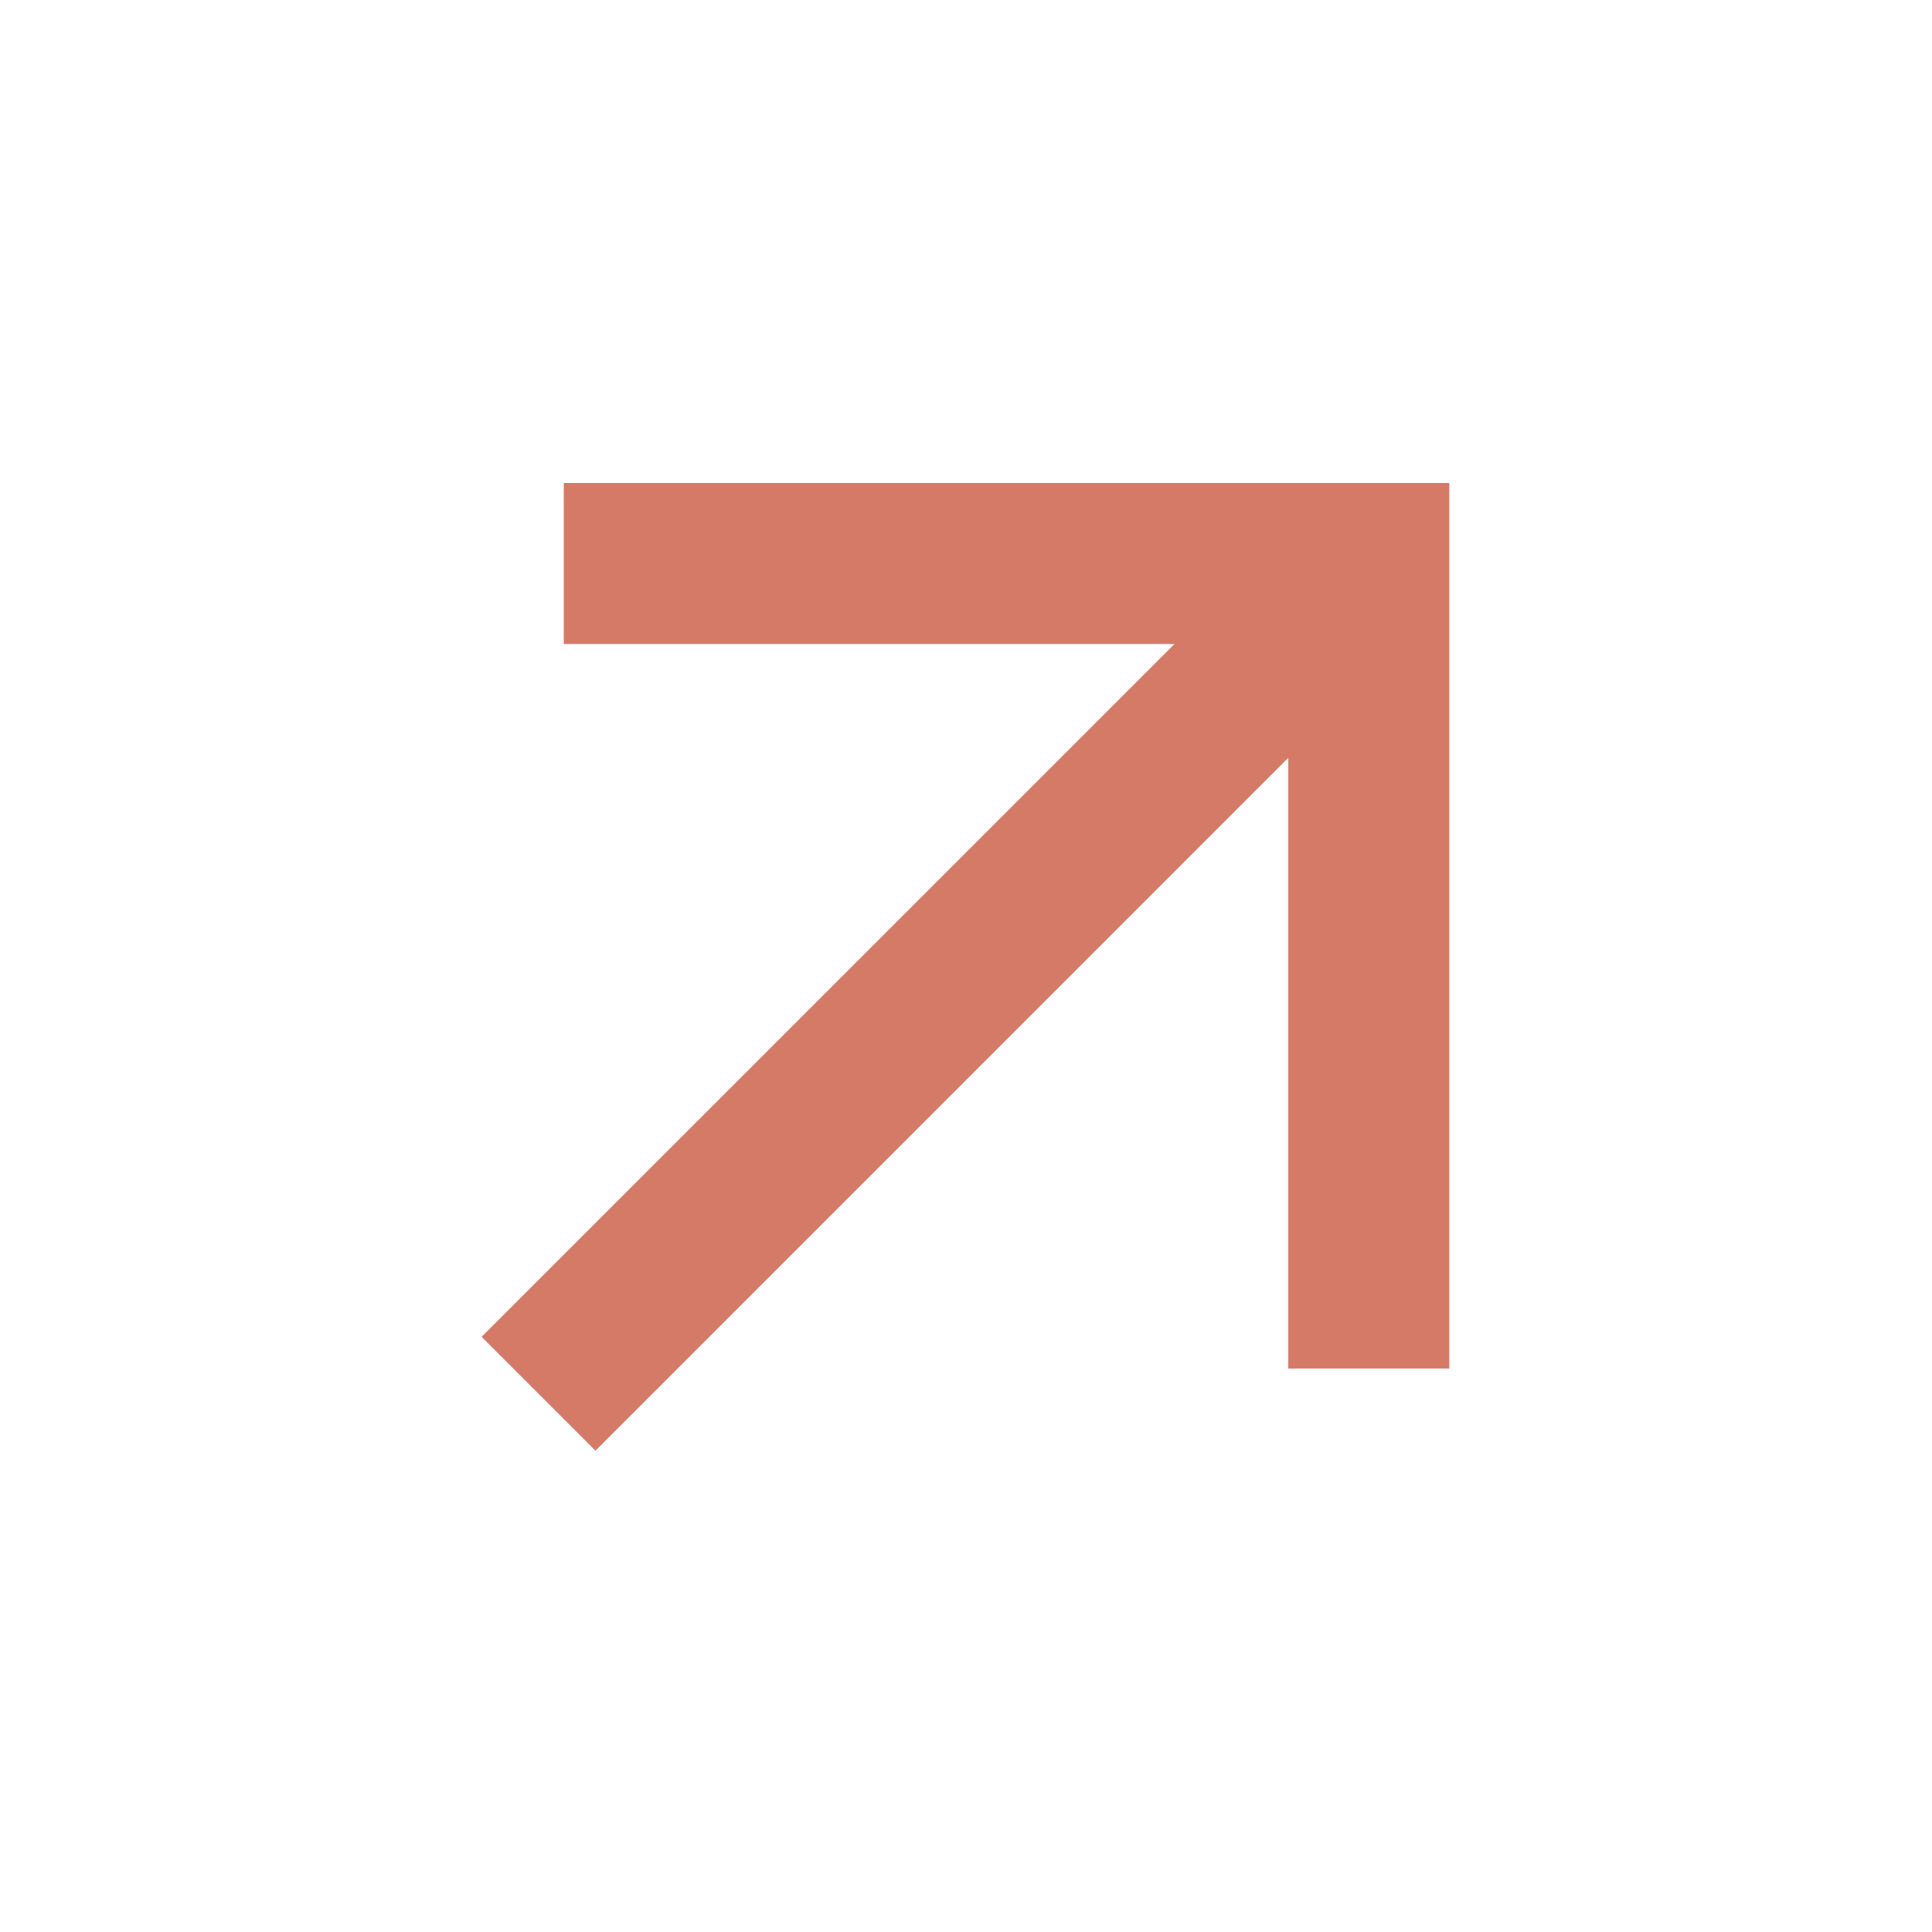
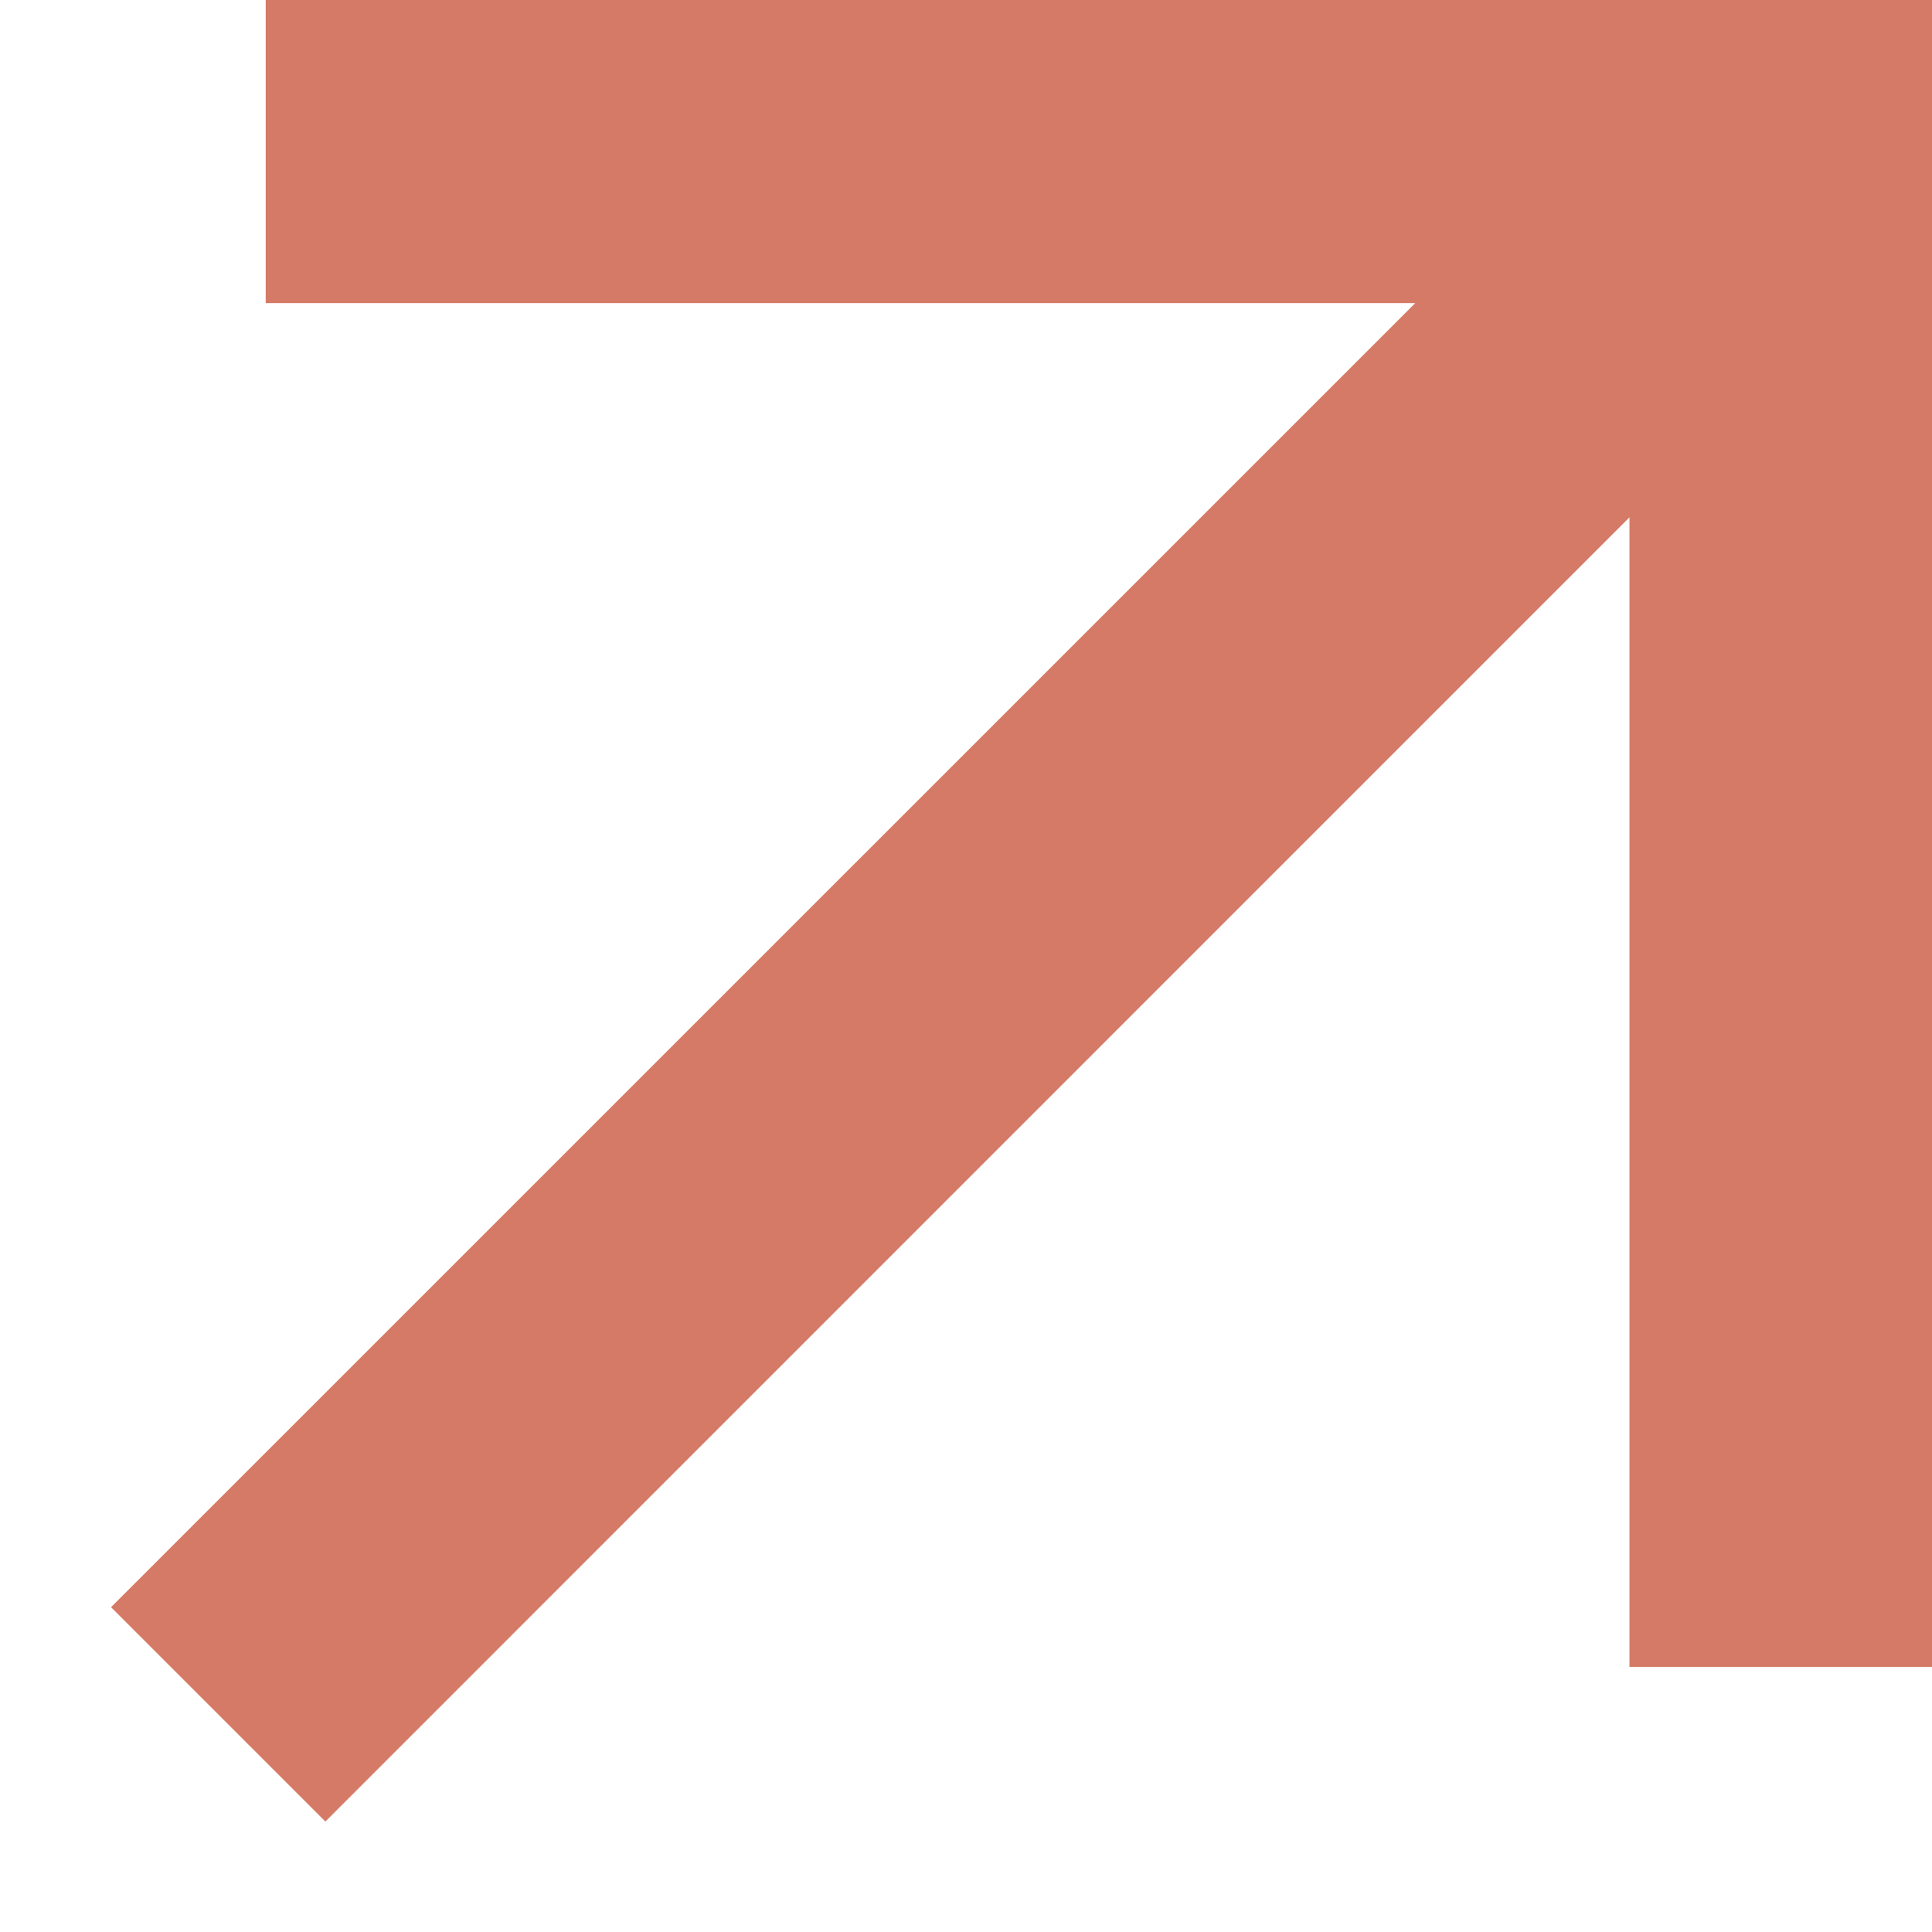
- <svg xmlns="http://www.w3.org/2000/svg" width="32" height="32" viewBox="0 0 32 32" fill="none">
-   <path d="M21.338 12.552L9.863 24.028L7.977 22.142L19.453 10.667H9.338V8H24.005V22.667H21.338V12.552Z" fill="#D57A66" />
+ <svg xmlns="http://www.w3.org/2000/svg" width="17" height="17" viewBox="0 0 17 17" fill="none">
+   <path d="M14.338 4.552L2.863 16.028L0.977 14.142L12.453 2.667H2.338V0H17.005V14.667H14.338V4.552Z" fill="#D57A66" />
</svg>
